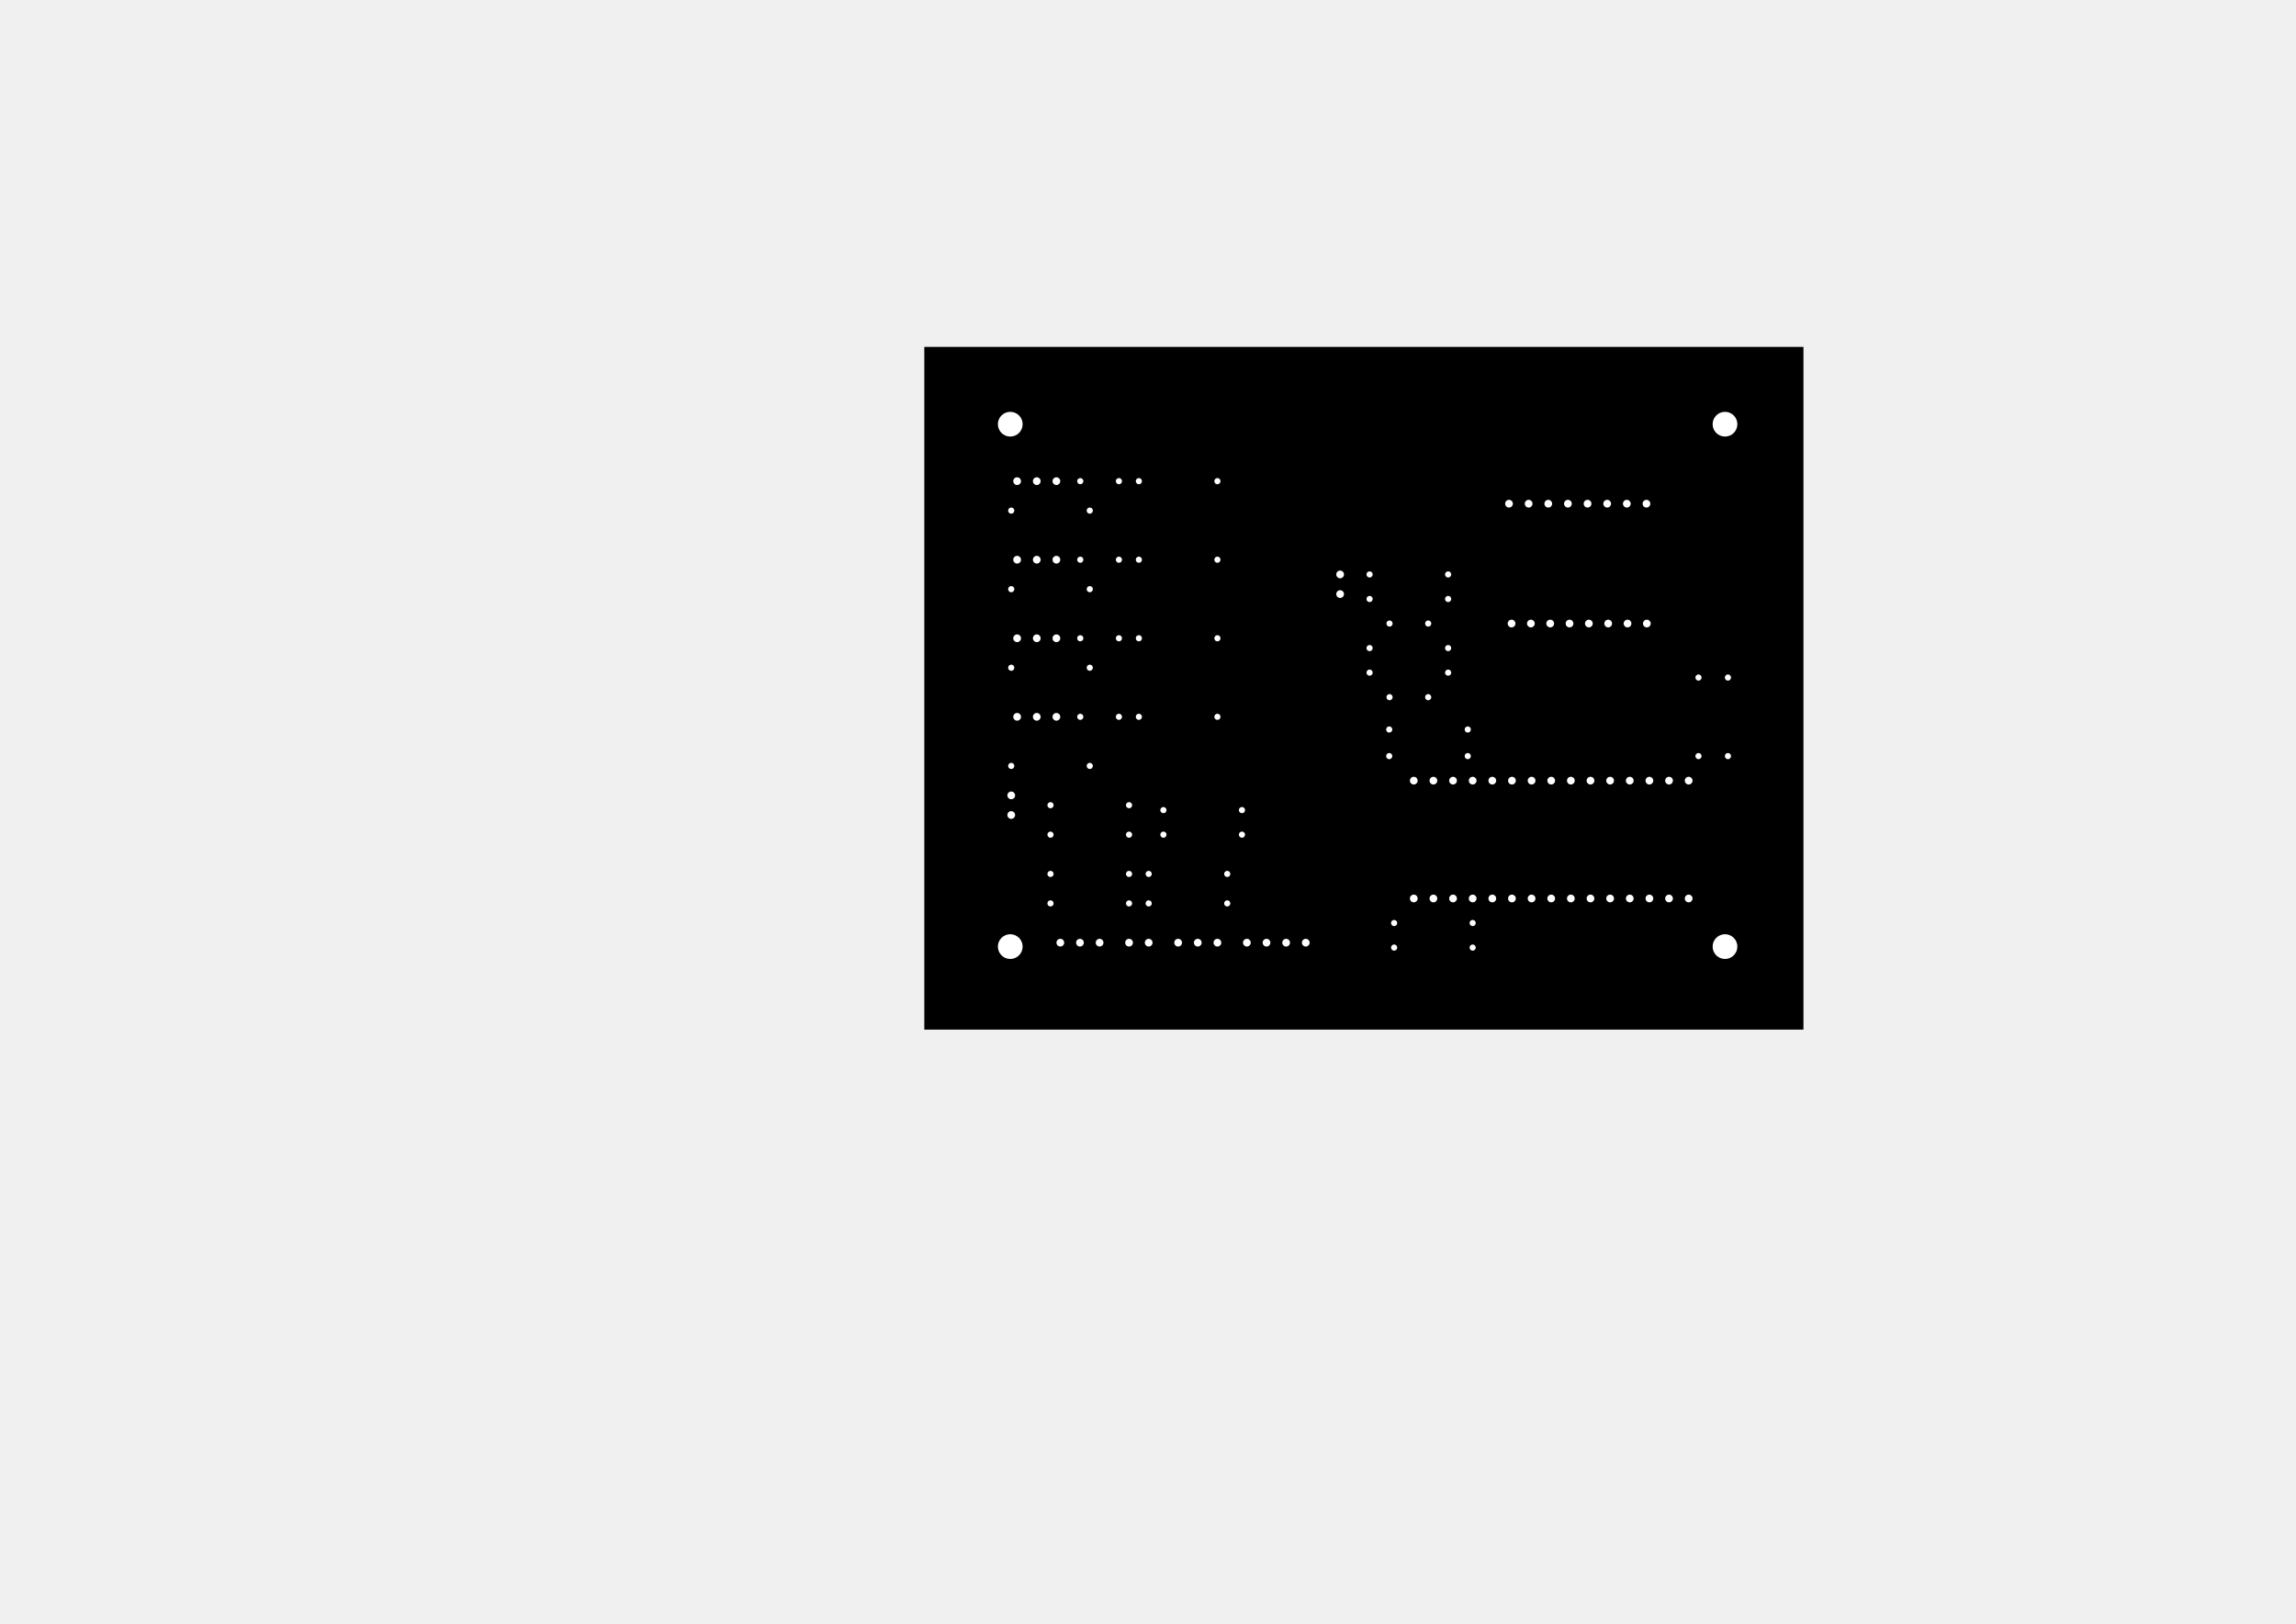
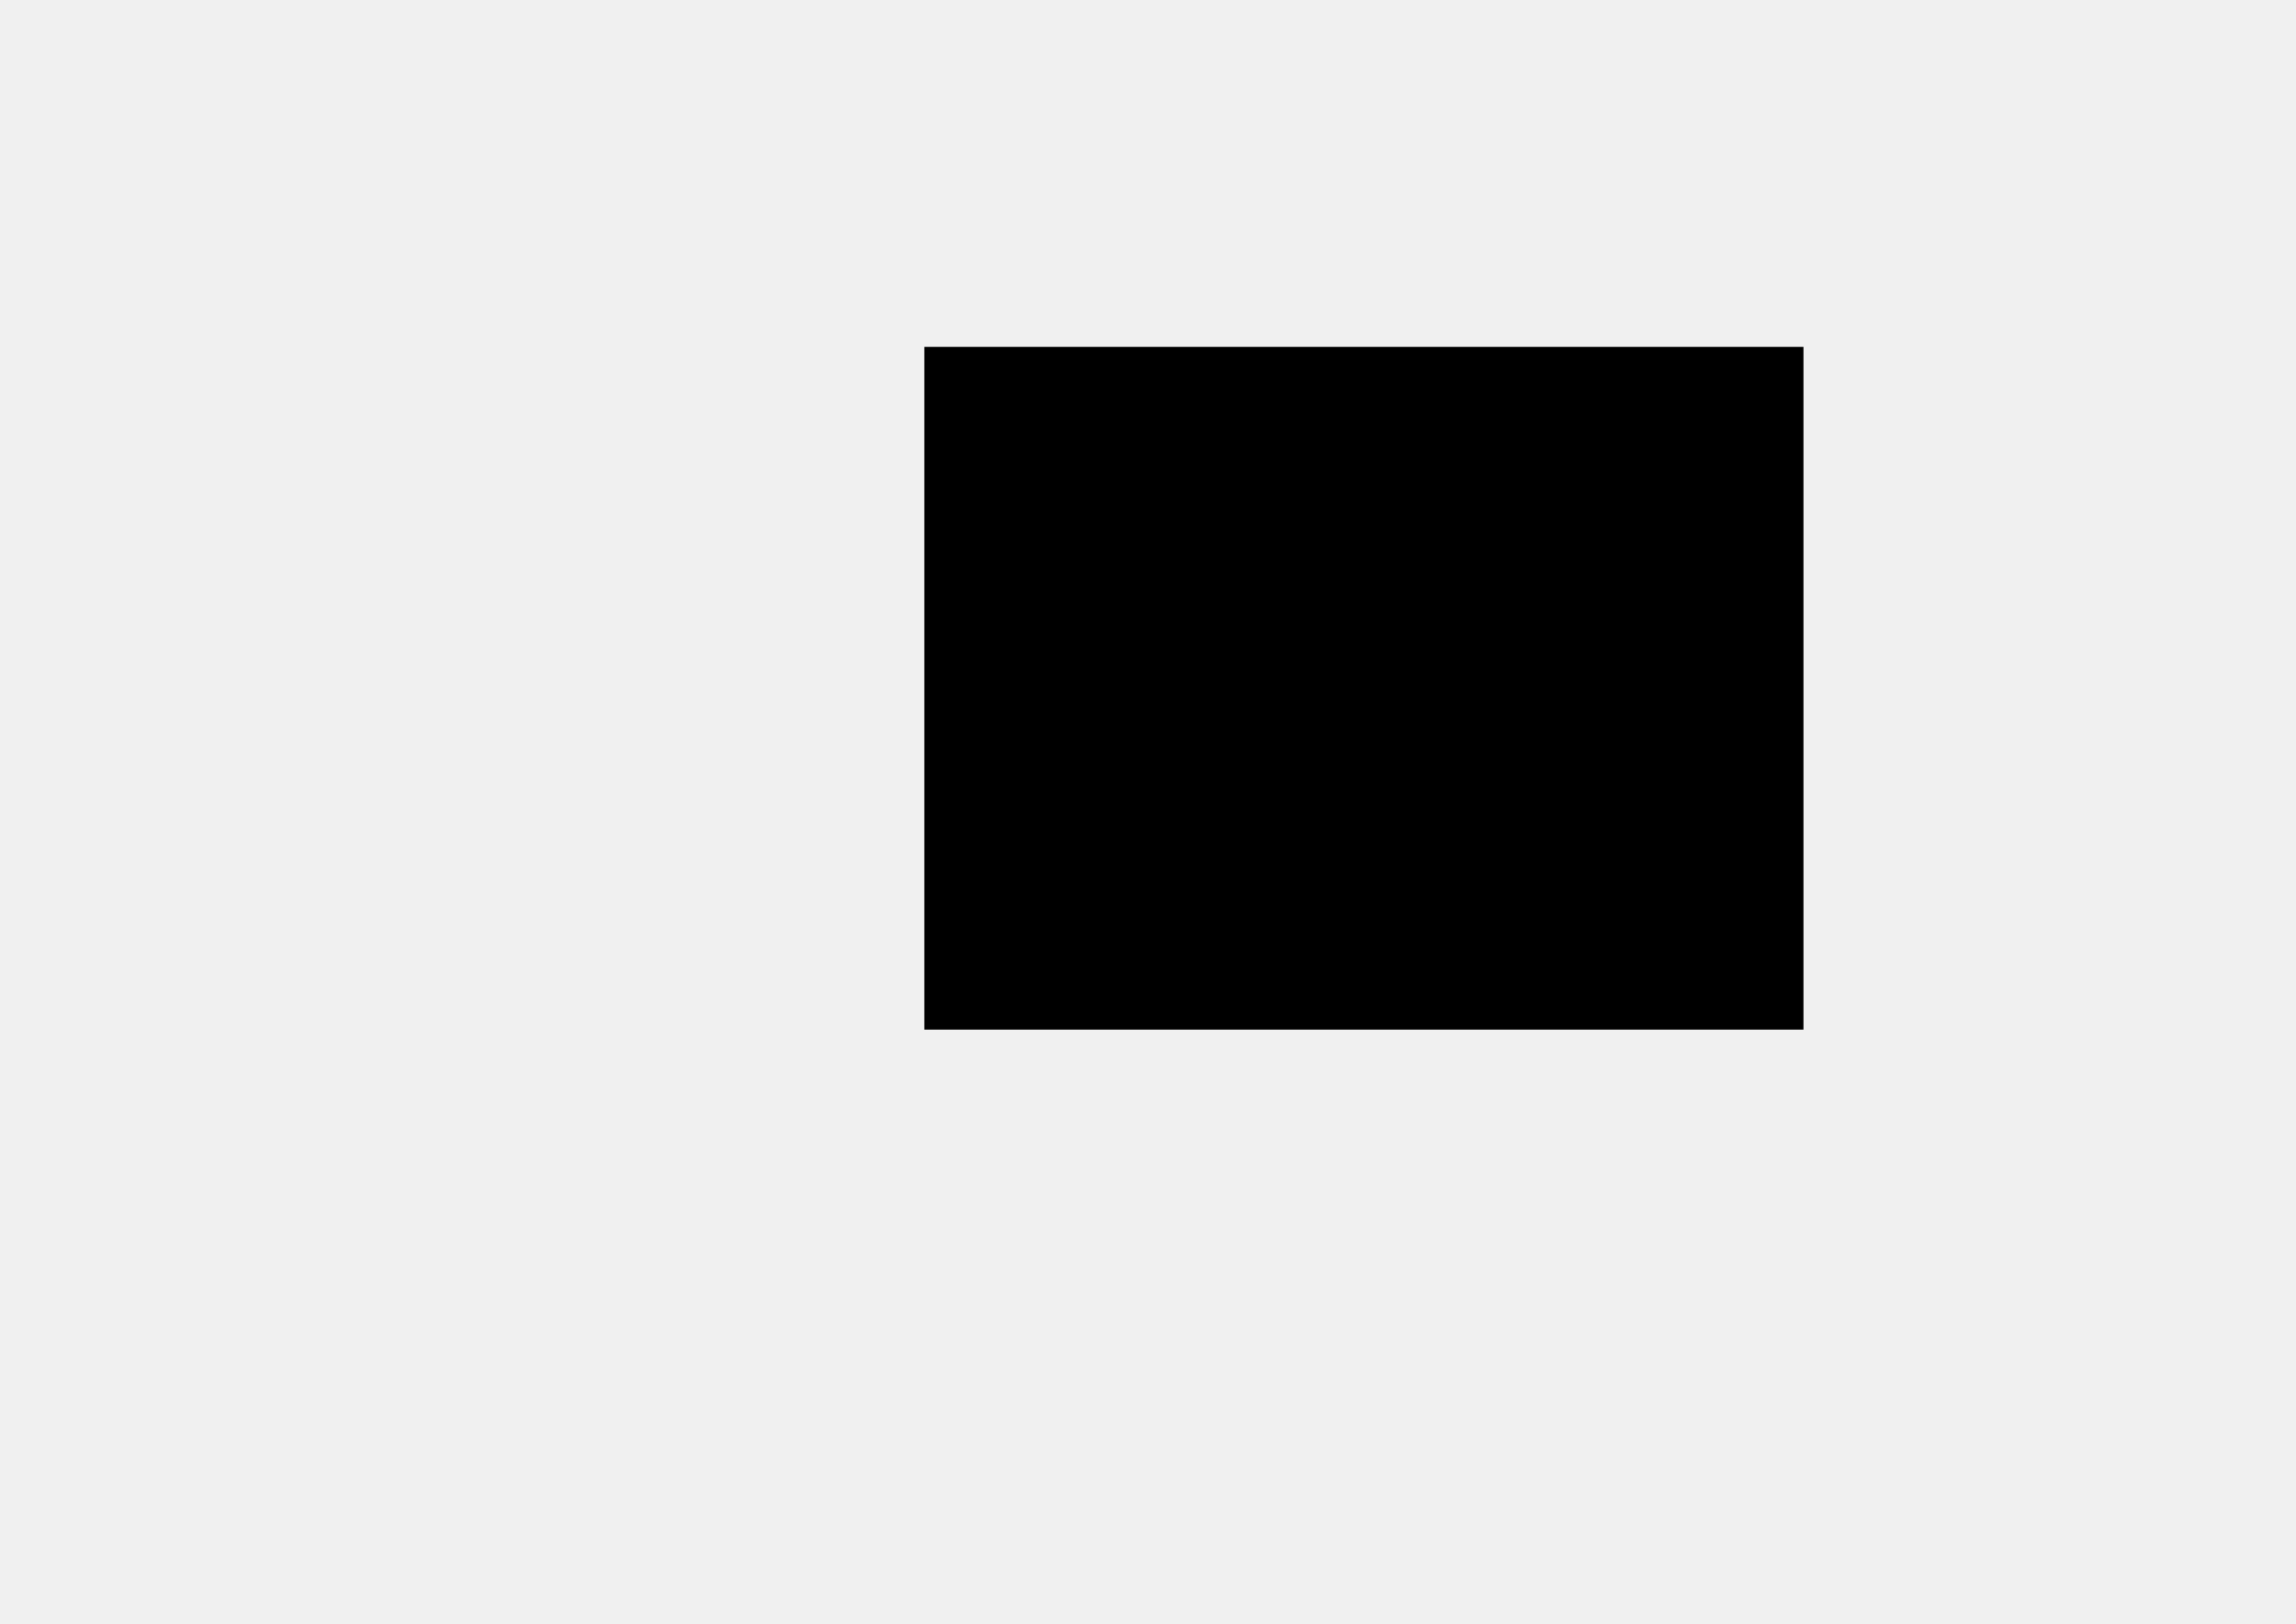
<svg xmlns="http://www.w3.org/2000/svg" version="1.1" width="297.002mm" height="210.007mm" viewBox="0 0 297.002 210.007">
  <g style="fill:#000000; fill-opacity:1;stroke:#000000; stroke-opacity:1; stroke-linecap:round; stroke-linejoin:round;" transform="translate(0 0) scale(1 1)">
</g>
  <g style="fill:#000000; fill-opacity:1; stroke:none;">
    <rect x="119.566" y="44.866" width="113.722" height="88.298" rx="0" />
  </g>
-   <g style="fill:#FFFFFF; fill-opacity:1; stroke:none;">
-     <circle cx="136.652" cy="62.23" r="0.5" />
-     <circle cx="134.112" cy="62.23" r="0.5" />
-     <circle cx="131.572" cy="62.23" r="0.5" />
-     <circle cx="136.652" cy="82.55" r="0.5" />
-     <circle cx="134.112" cy="82.55" r="0.5" />
-     <circle cx="131.572" cy="82.55" r="0.5" />
-     <circle cx="160.655" cy="107.95" r="0.4" />
-     <circle cx="150.495" cy="107.95" r="0.4" />
-     <circle cx="177.165" cy="83.82" r="0.4" />
-     <circle cx="187.325" cy="83.82" r="0.4" />
-     <circle cx="179.745" cy="80.645" r="0.4" />
-     <circle cx="184.745" cy="80.645" r="0.4" />
-     <circle cx="139.74" cy="72.39" r="0.4" />
-     <circle cx="144.74" cy="72.39" r="0.4" />
-     <circle cx="168.91" cy="121.92" r="0.5" />
-     <circle cx="166.37" cy="121.92" r="0.5" />
-     <circle cx="163.83" cy="121.92" r="0.5" />
-     <circle cx="161.29" cy="121.92" r="0.5" />
-     <circle cx="147.32" cy="92.71" r="0.4" />
-     <circle cx="157.48" cy="92.71" r="0.4" />
-     <circle cx="223.139" cy="54.864" r="1.6" />
-     <circle cx="130.683" cy="122.428" r="1.6" />
-     <circle cx="190.5" cy="122.555" r="0.4" />
-     <circle cx="180.34" cy="122.555" r="0.4" />
-     <circle cx="189.865" cy="94.35" r="0.4" />
-     <circle cx="179.705" cy="94.35" r="0.4" />
-     <circle cx="177.165" cy="86.995" r="0.4" />
-     <circle cx="187.325" cy="86.995" r="0.4" />
-     <circle cx="146.05" cy="107.95" r="0.4" />
-     <circle cx="135.89" cy="107.95" r="0.4" />
-     <circle cx="177.165" cy="77.47" r="0.4" />
-     <circle cx="187.325" cy="77.47" r="0.4" />
-     <circle cx="130.81" cy="86.36" r="0.4" />
-     <circle cx="140.97" cy="86.36" r="0.4" />
-     <circle cx="152.4" cy="121.92" r="0.5" />
-     <circle cx="154.94" cy="121.92" r="0.5" />
-     <circle cx="157.48" cy="121.92" r="0.5" />
-     <circle cx="219.71" cy="87.63" r="0.4" />
-     <circle cx="219.71" cy="97.79" r="0.4" />
-     <circle cx="160.655" cy="104.775" r="0.4" />
-     <circle cx="150.495" cy="104.775" r="0.4" />
-     <circle cx="135.89" cy="113.03" r="0.4" />
-     <circle cx="146.05" cy="113.03" r="0.4" />
-     <circle cx="177.165" cy="74.295" r="0.4" />
-     <circle cx="187.325" cy="74.295" r="0.4" />
-     <circle cx="137.16" cy="121.92" r="0.5" />
-     <circle cx="139.7" cy="121.92" r="0.5" />
-     <circle cx="142.24" cy="121.92" r="0.5" />
-     <circle cx="146.05" cy="121.92" r="0.5" />
-     <circle cx="148.59" cy="121.92" r="0.5" />
-     <circle cx="135.89" cy="116.84" r="0.4" />
-     <circle cx="146.05" cy="116.84" r="0.4" />
-     <circle cx="130.81" cy="66.04" r="0.4" />
-     <circle cx="140.97" cy="66.04" r="0.4" />
-     <circle cx="147.32" cy="72.39" r="0.4" />
-     <circle cx="157.48" cy="72.39" r="0.4" />
-     <circle cx="139.74" cy="82.55" r="0.4" />
-     <circle cx="144.74" cy="82.55" r="0.4" />
-     <circle cx="136.652" cy="92.71" r="0.5" />
-     <circle cx="134.112" cy="92.71" r="0.5" />
-     <circle cx="131.572" cy="92.71" r="0.5" />
-     <circle cx="139.74" cy="92.71" r="0.4" />
-     <circle cx="144.74" cy="92.71" r="0.4" />
-     <circle cx="173.355" cy="74.295" r="0.5" />
-     <circle cx="173.355" cy="76.835" r="0.5" />
-     <circle cx="147.32" cy="62.23" r="0.4" />
-     <circle cx="157.48" cy="62.23" r="0.4" />
-     <circle cx="136.652" cy="72.39" r="0.5" />
-     <circle cx="134.112" cy="72.39" r="0.5" />
-     <circle cx="131.572" cy="72.39" r="0.5" />
-     <circle cx="130.683" cy="54.864" r="1.6" />
-     <circle cx="130.81" cy="102.87" r="0.5" />
-     <circle cx="130.81" cy="105.41" r="0.5" />
-     <circle cx="147.32" cy="82.55" r="0.4" />
-     <circle cx="157.48" cy="82.55" r="0.4" />
-     <circle cx="146.05" cy="104.14" r="0.4" />
-     <circle cx="135.89" cy="104.14" r="0.4" />
-     <circle cx="180.34" cy="119.38" r="0.4" />
-     <circle cx="190.5" cy="119.38" r="0.4" />
-     <circle cx="223.52" cy="87.63" r="0.4" />
-     <circle cx="223.52" cy="97.79" r="0.4" />
-     <circle cx="189.865" cy="97.79" r="0.4" />
-     <circle cx="179.705" cy="97.79" r="0.4" />
-     <circle cx="158.75" cy="113.03" r="0.4" />
-     <circle cx="148.59" cy="113.03" r="0.4" />
-     <circle cx="130.81" cy="99.06" r="0.4" />
-     <circle cx="140.97" cy="99.06" r="0.4" />
-     <circle cx="212.98" cy="65.145" r="0.5" />
-     <circle cx="210.44" cy="65.145" r="0.5" />
-     <circle cx="207.9" cy="65.145" r="0.5" />
-     <circle cx="205.36" cy="65.145" r="0.5" />
-     <circle cx="202.82" cy="65.145" r="0.5" />
-     <circle cx="200.28" cy="65.145" r="0.5" />
-     <circle cx="197.74" cy="65.145" r="0.5" />
-     <circle cx="195.2" cy="65.145" r="0.5" />
-     <circle cx="195.53" cy="80.645" r="0.5" />
-     <circle cx="198.03" cy="80.645" r="0.5" />
-     <circle cx="200.53" cy="80.645" r="0.5" />
-     <circle cx="203.03" cy="80.645" r="0.5" />
-     <circle cx="205.53" cy="80.645" r="0.5" />
-     <circle cx="208.03" cy="80.645" r="0.5" />
-     <circle cx="210.53" cy="80.645" r="0.5" />
-     <circle cx="213.03" cy="80.645" r="0.5" />
-     <circle cx="179.745" cy="90.17" r="0.4" />
-     <circle cx="184.745" cy="90.17" r="0.4" />
-     <circle cx="182.88" cy="116.205" r="0.5" />
-     <circle cx="185.42" cy="116.205" r="0.5" />
-     <circle cx="187.96" cy="116.205" r="0.5" />
-     <circle cx="190.5" cy="116.205" r="0.5" />
-     <circle cx="193.04" cy="116.205" r="0.5" />
-     <circle cx="195.58" cy="116.205" r="0.5" />
-     <circle cx="198.12" cy="116.205" r="0.5" />
-     <circle cx="200.66" cy="116.205" r="0.5" />
-     <circle cx="203.2" cy="116.205" r="0.5" />
-     <circle cx="205.74" cy="116.205" r="0.5" />
-     <circle cx="208.28" cy="116.205" r="0.5" />
-     <circle cx="210.82" cy="116.205" r="0.5" />
-     <circle cx="213.36" cy="116.205" r="0.5" />
-     <circle cx="215.9" cy="116.205" r="0.5" />
-     <circle cx="218.44" cy="116.205" r="0.5" />
-     <circle cx="218.44" cy="100.965" r="0.5" />
-     <circle cx="215.9" cy="100.965" r="0.5" />
-     <circle cx="213.36" cy="100.965" r="0.5" />
-     <circle cx="210.82" cy="100.965" r="0.5" />
-     <circle cx="208.28" cy="100.965" r="0.5" />
-     <circle cx="205.74" cy="100.965" r="0.5" />
-     <circle cx="203.2" cy="100.965" r="0.5" />
-     <circle cx="200.66" cy="100.965" r="0.5" />
-     <circle cx="198.12" cy="100.965" r="0.5" />
-     <circle cx="195.58" cy="100.965" r="0.5" />
-     <circle cx="193.04" cy="100.965" r="0.5" />
-     <circle cx="190.5" cy="100.965" r="0.5" />
-     <circle cx="187.96" cy="100.965" r="0.5" />
-     <circle cx="185.42" cy="100.965" r="0.5" />
-     <circle cx="182.88" cy="100.965" r="0.5" />
-     <circle cx="139.74" cy="62.23" r="0.4" />
-     <circle cx="144.74" cy="62.23" r="0.4" />
-     <circle cx="130.81" cy="76.2" r="0.4" />
-     <circle cx="140.97" cy="76.2" r="0.4" />
-     <circle cx="223.139" cy="122.428" r="1.6" />
-     <circle cx="158.75" cy="116.84" r="0.4" />
-     <circle cx="148.59" cy="116.84" r="0.4" />
-   </g>
</svg>
